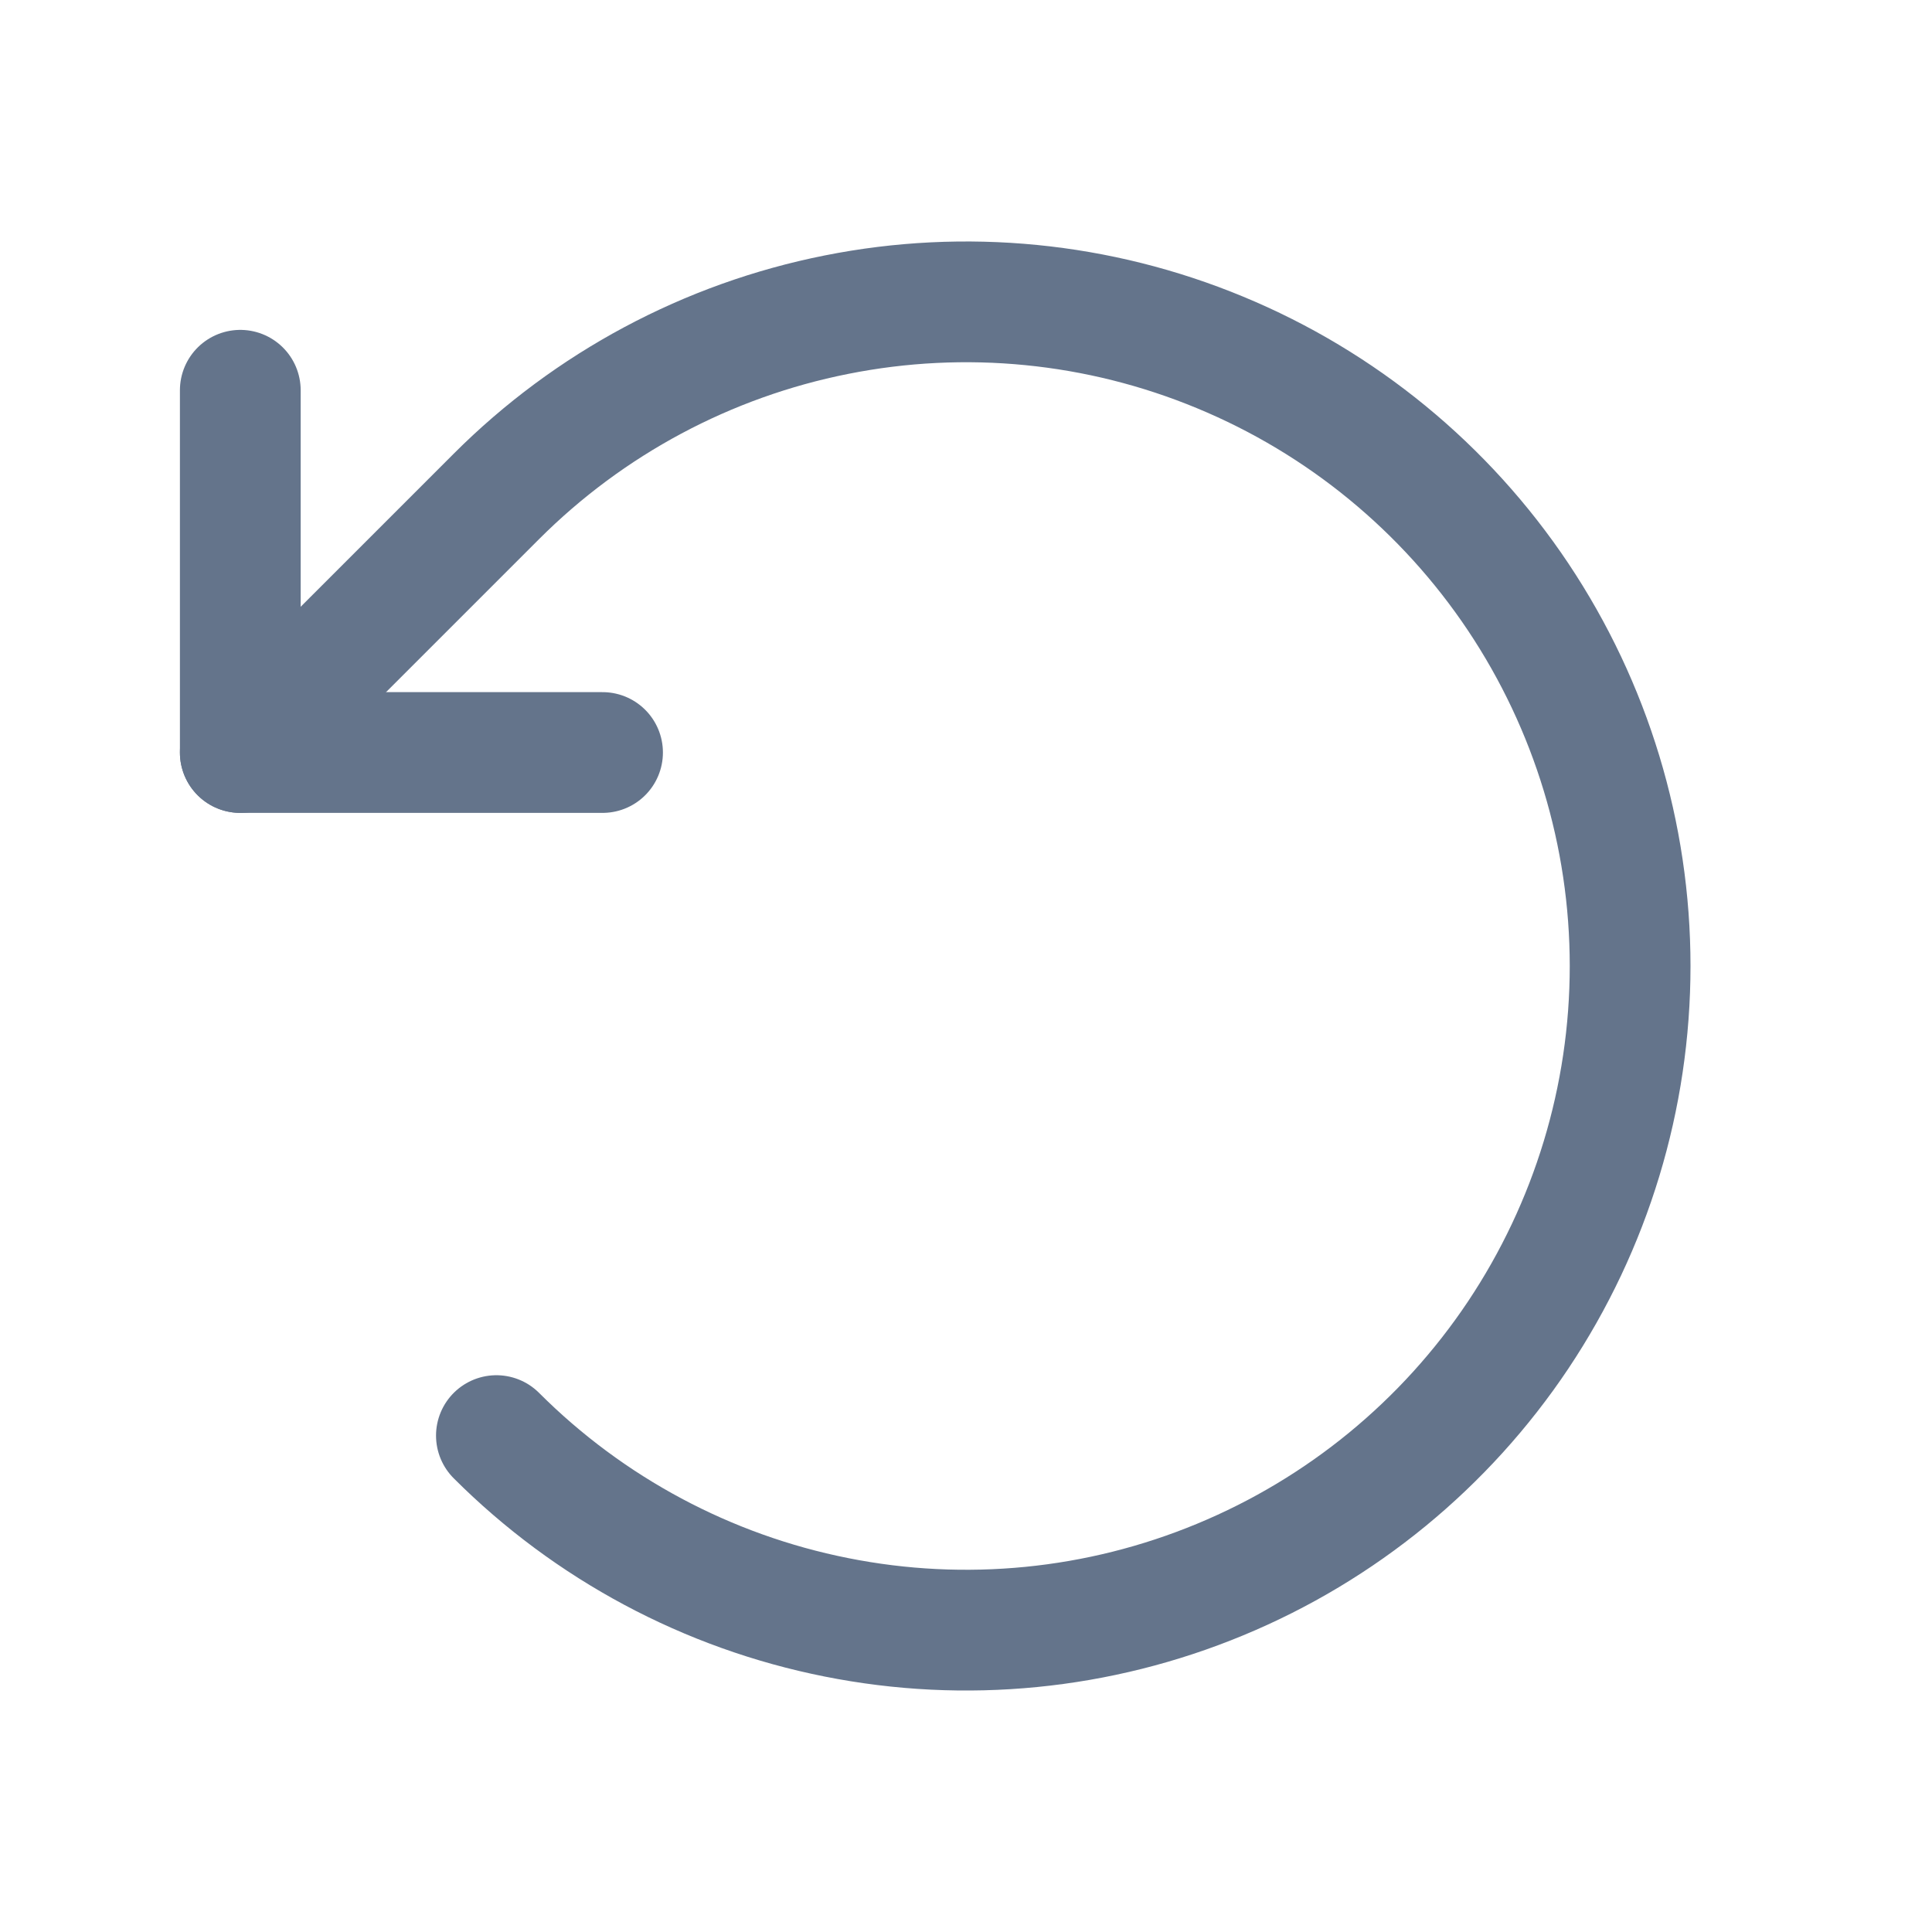
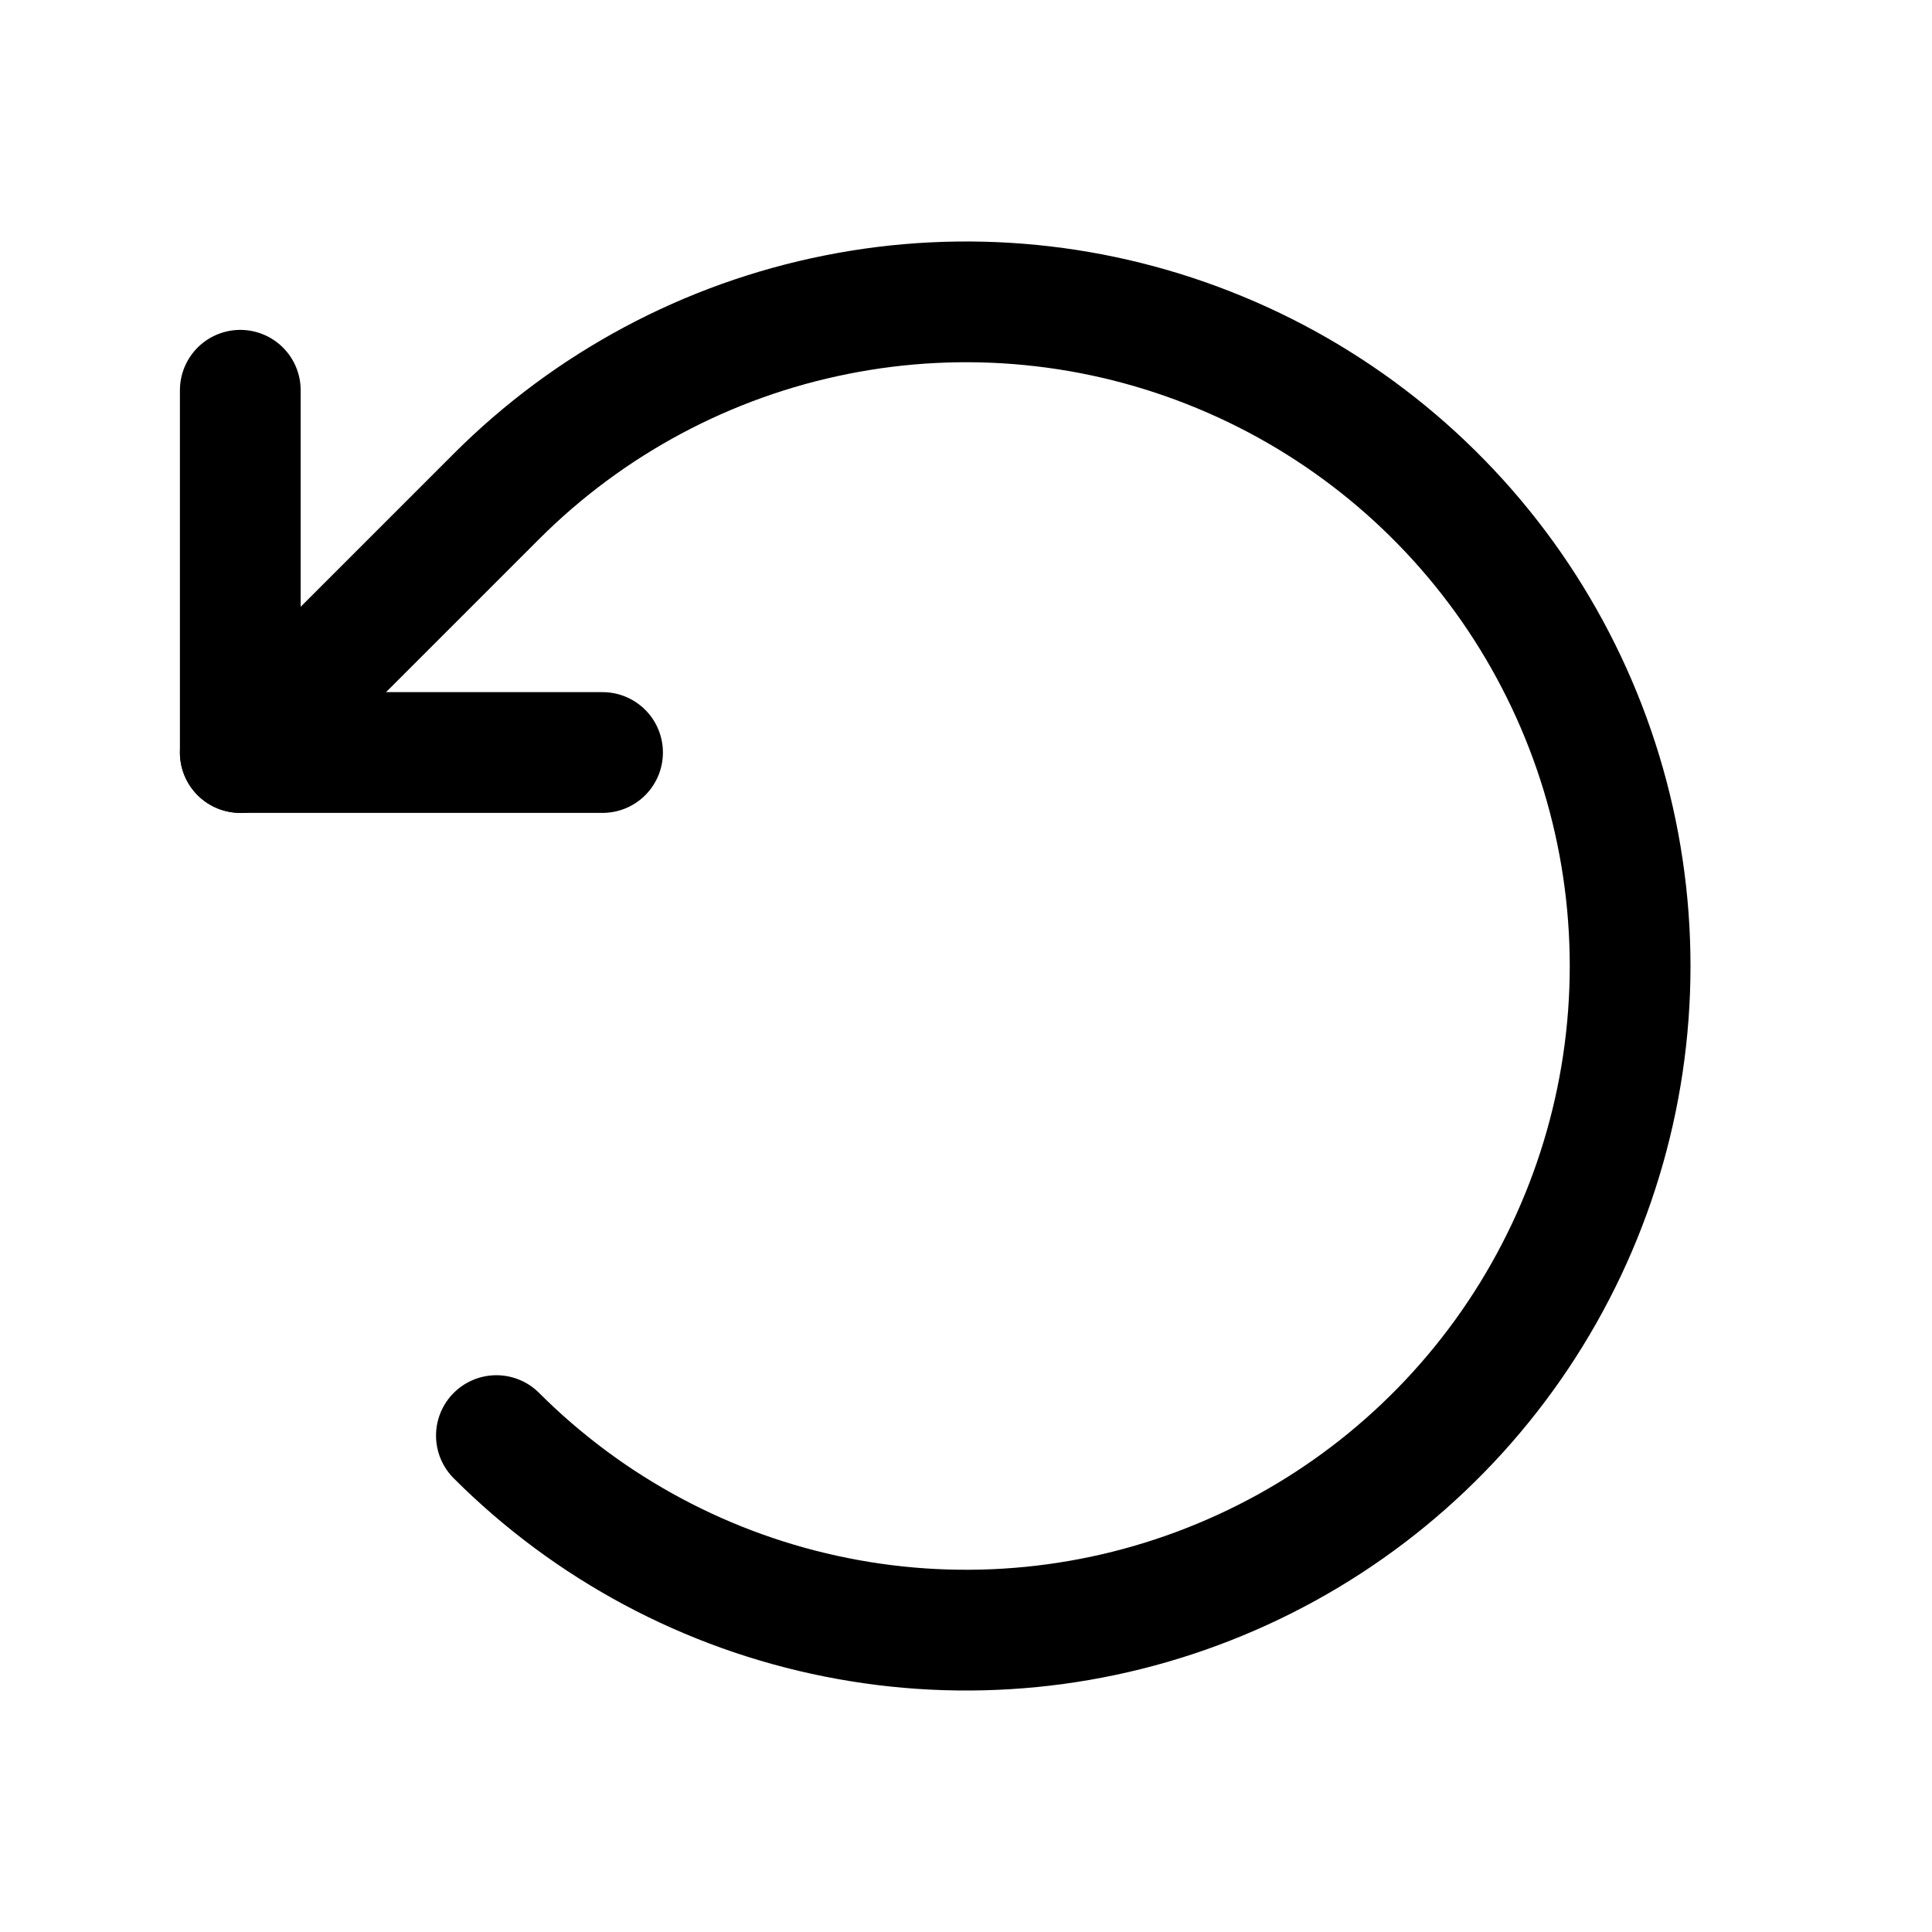
<svg xmlns="http://www.w3.org/2000/svg" viewBox="0 0 16 16" fill="none">
-   <path d="M4.99 6.232H1.99V3.232" stroke="#64748B" stroke-linecap="round" stroke-linejoin="round" />
-   <path d="M4.111 11.889C4.88 12.658 5.86 13.182 6.927 13.394C7.994 13.607 9.1 13.498 10.105 13.081C11.11 12.665 11.969 11.96 12.573 11.056C13.177 10.151 13.5 9.088 13.5 8C13.5 6.912 13.177 5.849 12.573 4.944C11.969 4.04 11.11 3.335 10.105 2.919C9.1 2.502 7.994 2.393 6.927 2.606C5.86 2.818 4.88 3.342 4.111 4.111L1.99 6.232" stroke="#64748B" stroke-linecap="round" stroke-linejoin="round" />
+   <path d="M4.99 6.232H1.99V3.232" stroke="currentColor" stroke-linecap="round" stroke-linejoin="round" />
+   <path d="M4.111 11.889C4.88 12.658 5.86 13.182 6.927 13.394C7.994 13.607 9.1 13.498 10.105 13.081C11.11 12.665 11.969 11.96 12.573 11.056C13.177 10.151 13.5 9.088 13.5 8C13.5 6.912 13.177 5.849 12.573 4.944C11.969 4.04 11.11 3.335 10.105 2.919C9.1 2.502 7.994 2.393 6.927 2.606C5.86 2.818 4.88 3.342 4.111 4.111L1.99 6.232" stroke="currentColor" stroke-linecap="round" stroke-linejoin="round" />
</svg>
